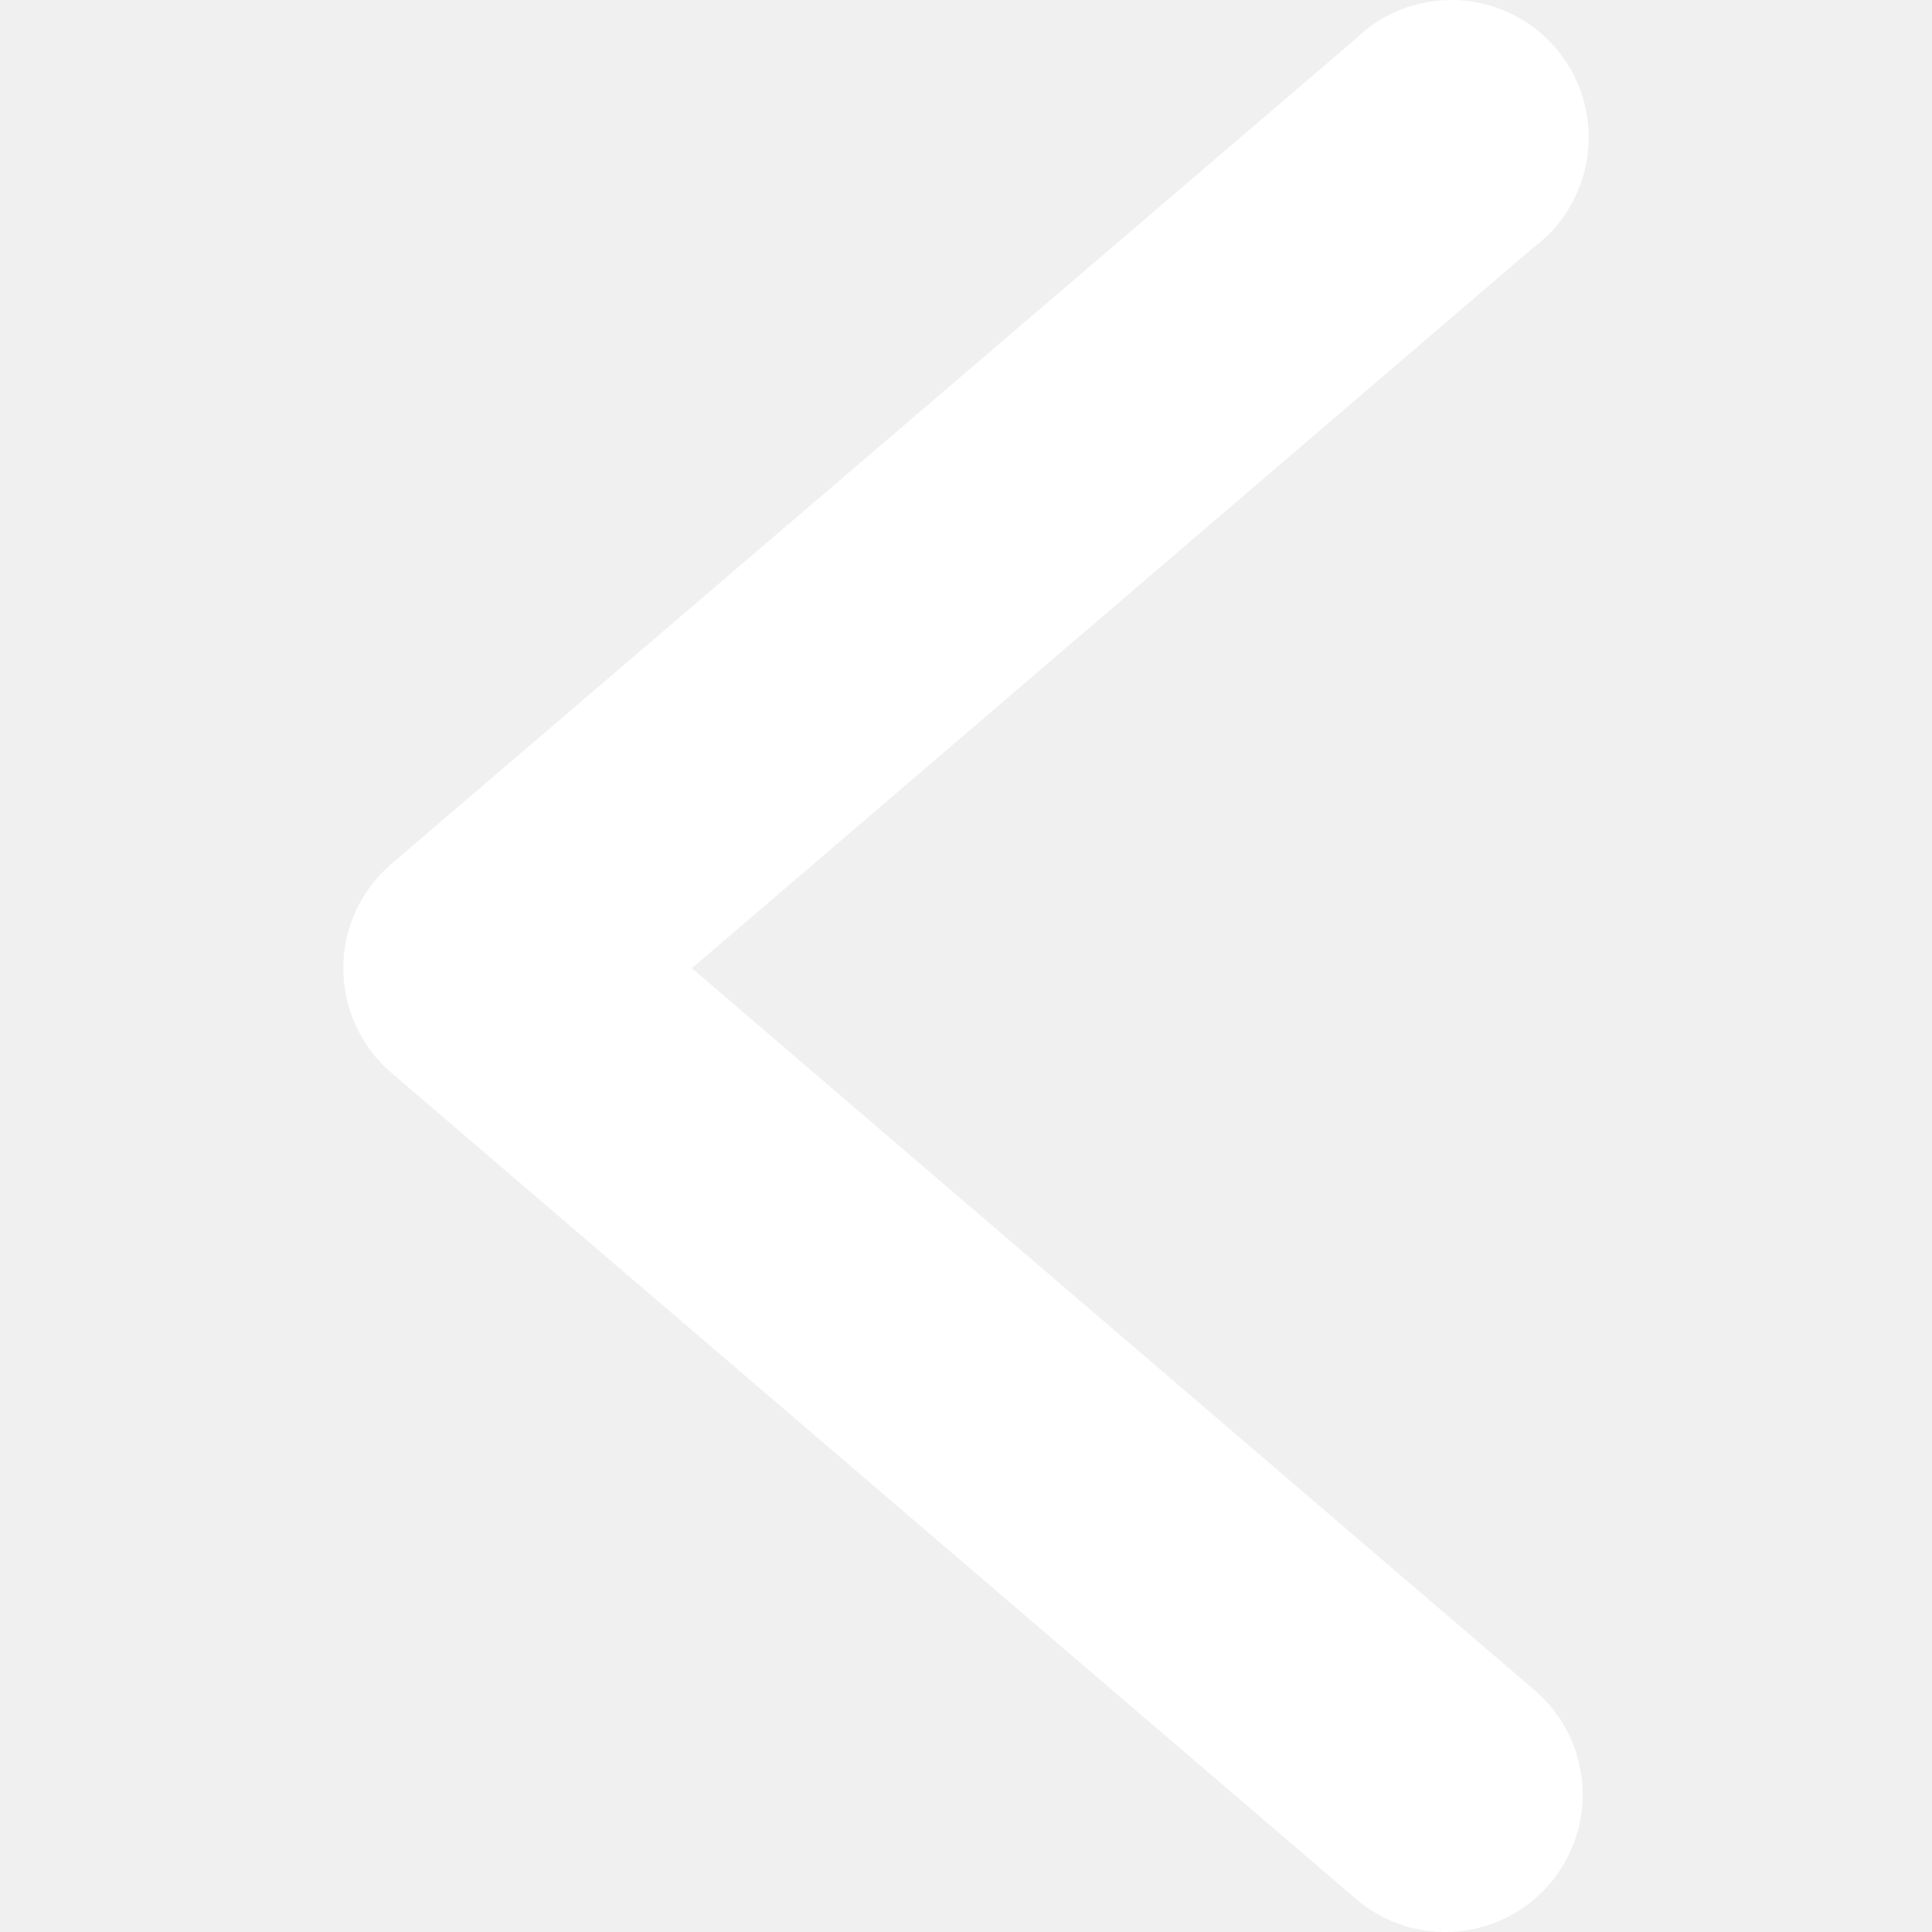
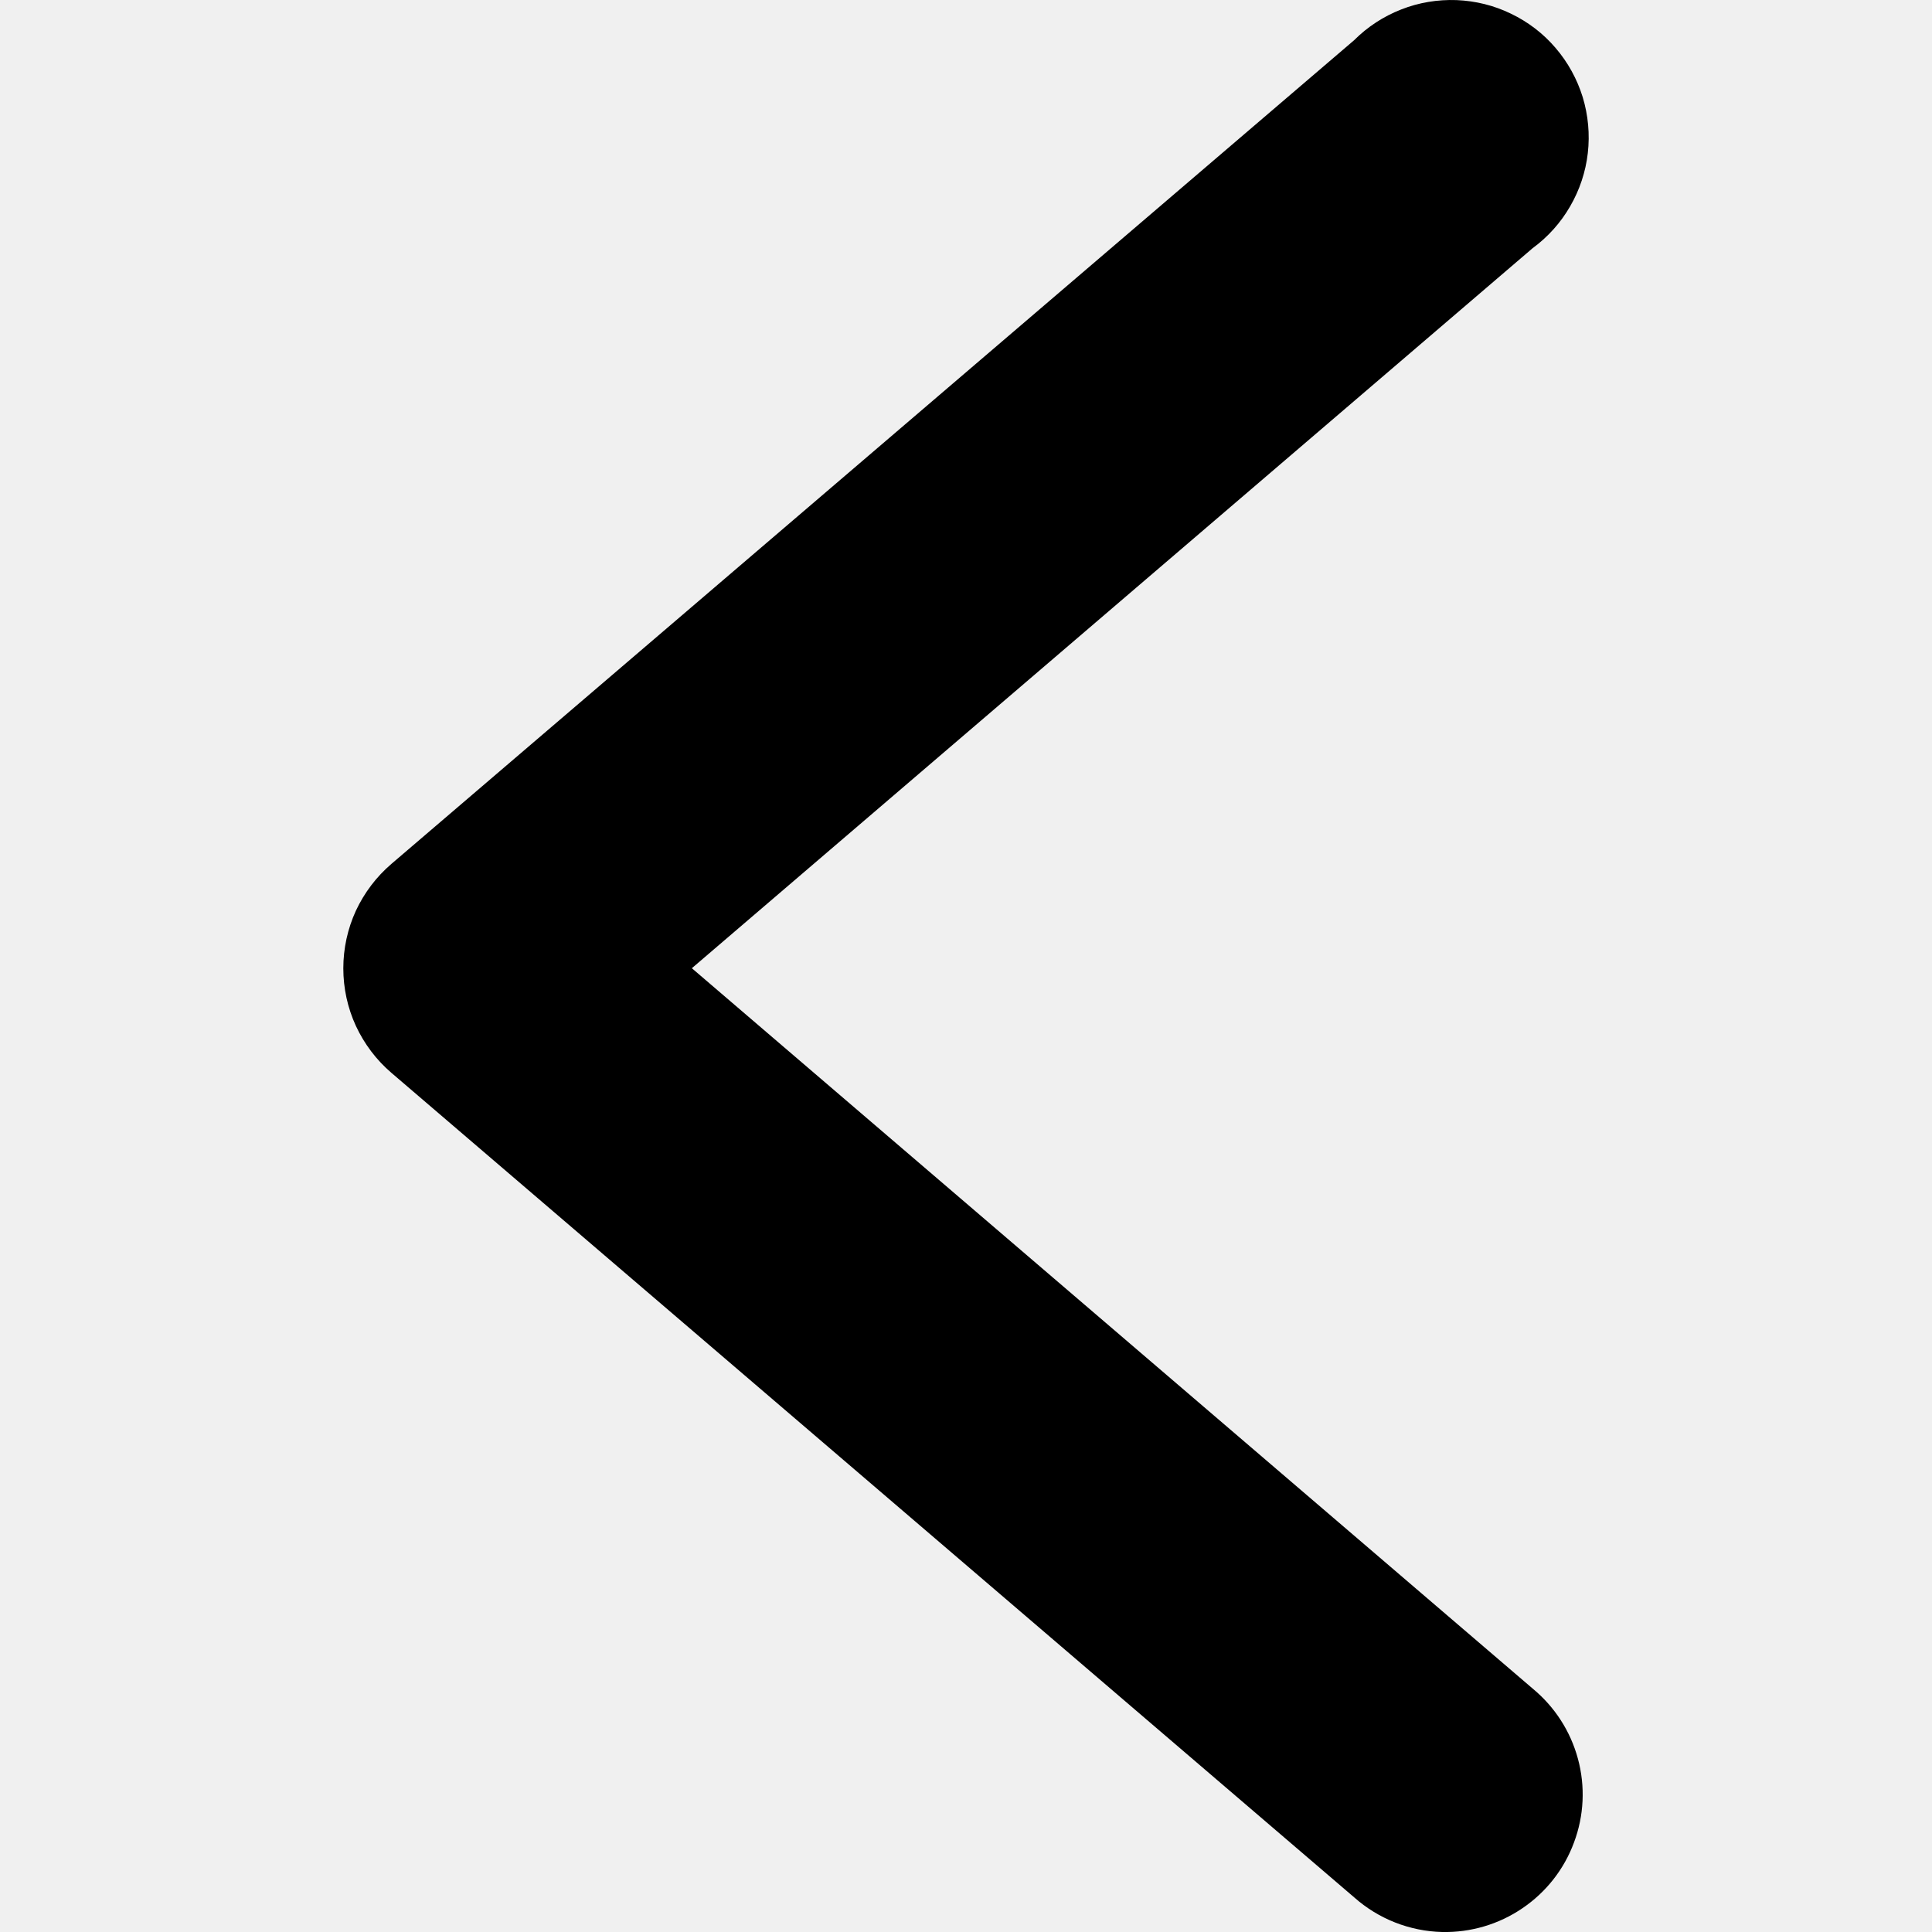
<svg xmlns="http://www.w3.org/2000/svg" width="20" height="20" viewBox="0 0 20 20">
-   <path d="M14.93 20C15.225 20.006 15.515 19.921 15.76 19.754C16.005 19.588 16.192 19.35 16.294 19.073C16.398 18.796 16.412 18.493 16.335 18.208C16.258 17.922 16.094 17.668 15.866 17.48L7.162 10.023L15.866 2.569C16.024 2.453 16.156 2.306 16.254 2.136C16.352 1.967 16.415 1.779 16.437 1.584C16.459 1.39 16.441 1.193 16.384 1.005C16.326 0.818 16.231 0.645 16.103 0.496C15.976 0.347 15.819 0.227 15.642 0.142C15.466 0.056 15.274 0.009 15.078 0.001C14.883 -0.006 14.687 0.026 14.505 0.098C14.323 0.169 14.157 0.277 14.018 0.416L4.053 8.942C3.896 9.076 3.771 9.242 3.684 9.428C3.598 9.615 3.554 9.819 3.554 10.024C3.554 10.23 3.598 10.433 3.684 10.62C3.771 10.807 3.896 10.973 4.053 11.107L14.018 19.641C14.27 19.865 14.593 19.992 14.93 20Z" fill="white" />
+   <path d="M14.93 20C15.225 20.006 15.515 19.921 15.76 19.754C16.005 19.588 16.192 19.35 16.294 19.073C16.398 18.796 16.412 18.493 16.335 18.208C16.258 17.922 16.094 17.668 15.866 17.48L7.162 10.023L15.866 2.569C16.024 2.453 16.156 2.306 16.254 2.136C16.352 1.967 16.415 1.779 16.437 1.584C16.459 1.39 16.441 1.193 16.384 1.005C16.326 0.818 16.231 0.645 16.103 0.496C15.976 0.347 15.819 0.227 15.642 0.142C15.466 0.056 15.274 0.009 15.078 0.001C14.883 -0.006 14.687 0.026 14.505 0.098C14.323 0.169 14.157 0.277 14.018 0.416L4.053 8.942C3.896 9.076 3.771 9.242 3.684 9.428C3.598 9.615 3.554 9.819 3.554 10.024C3.554 10.23 3.598 10.433 3.684 10.62C3.771 10.807 3.896 10.973 4.053 11.107L14.018 19.641C14.27 19.865 14.593 19.992 14.93 20Z" />
</svg>
